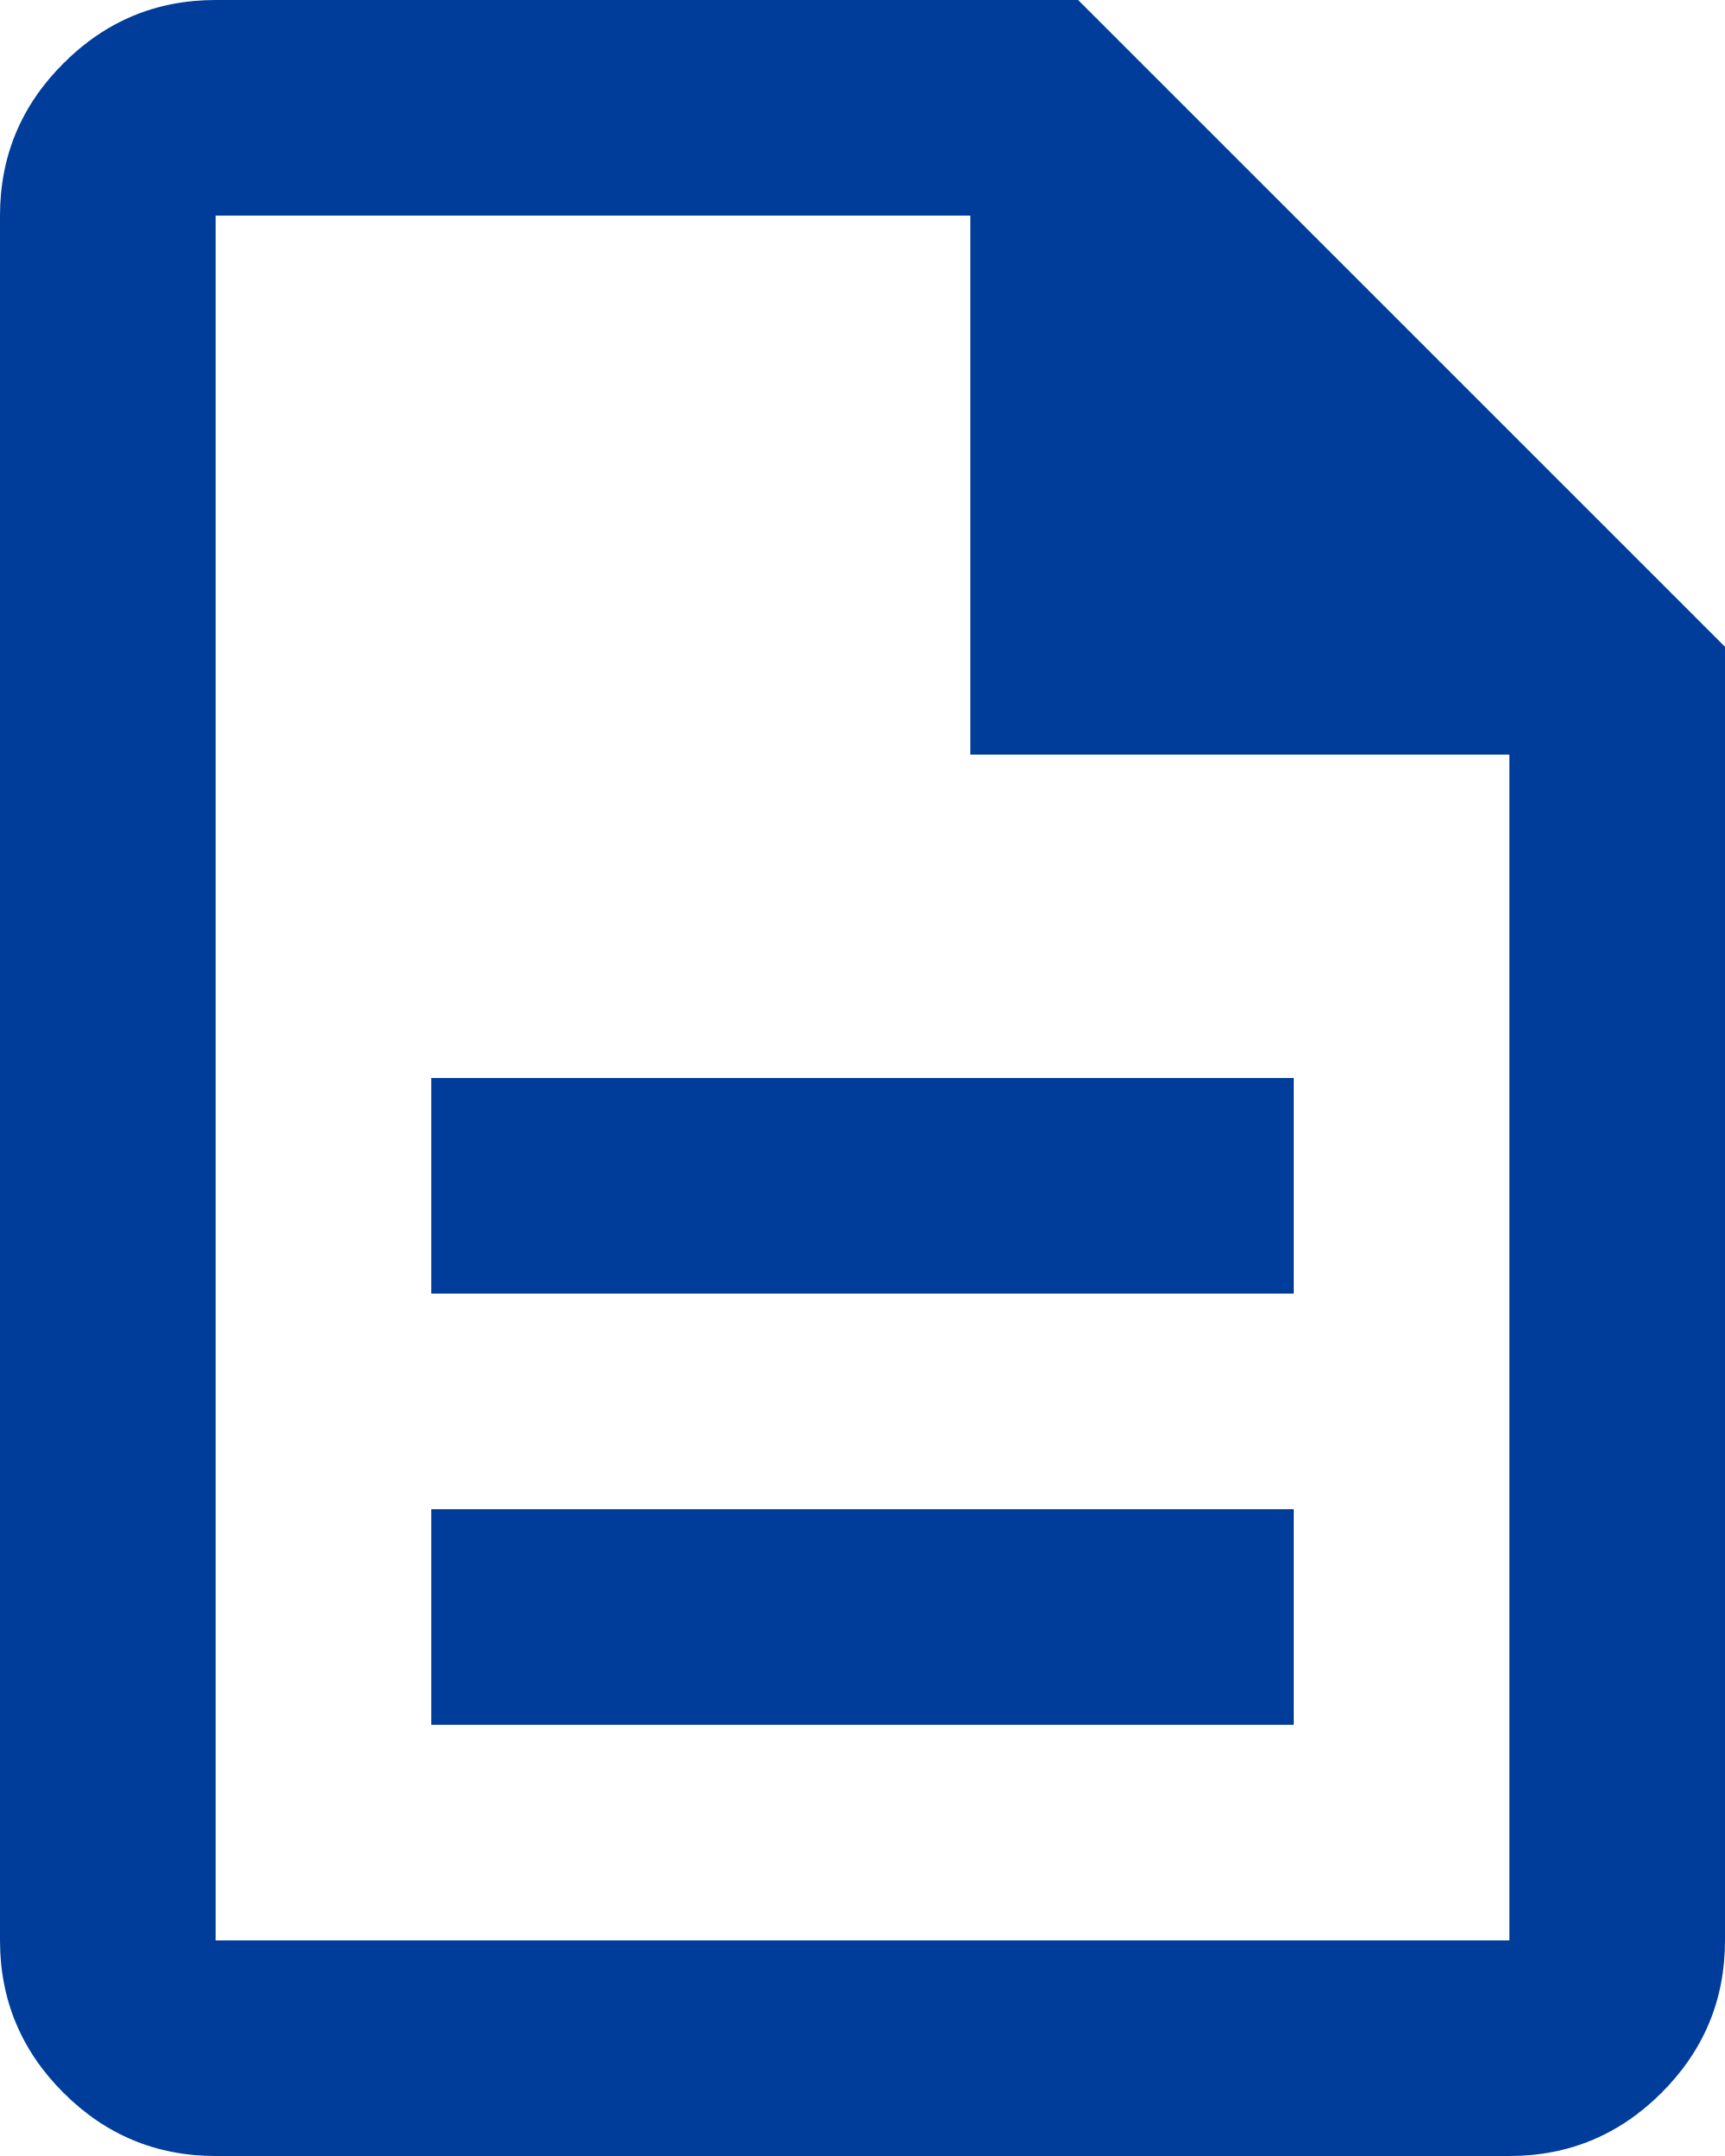
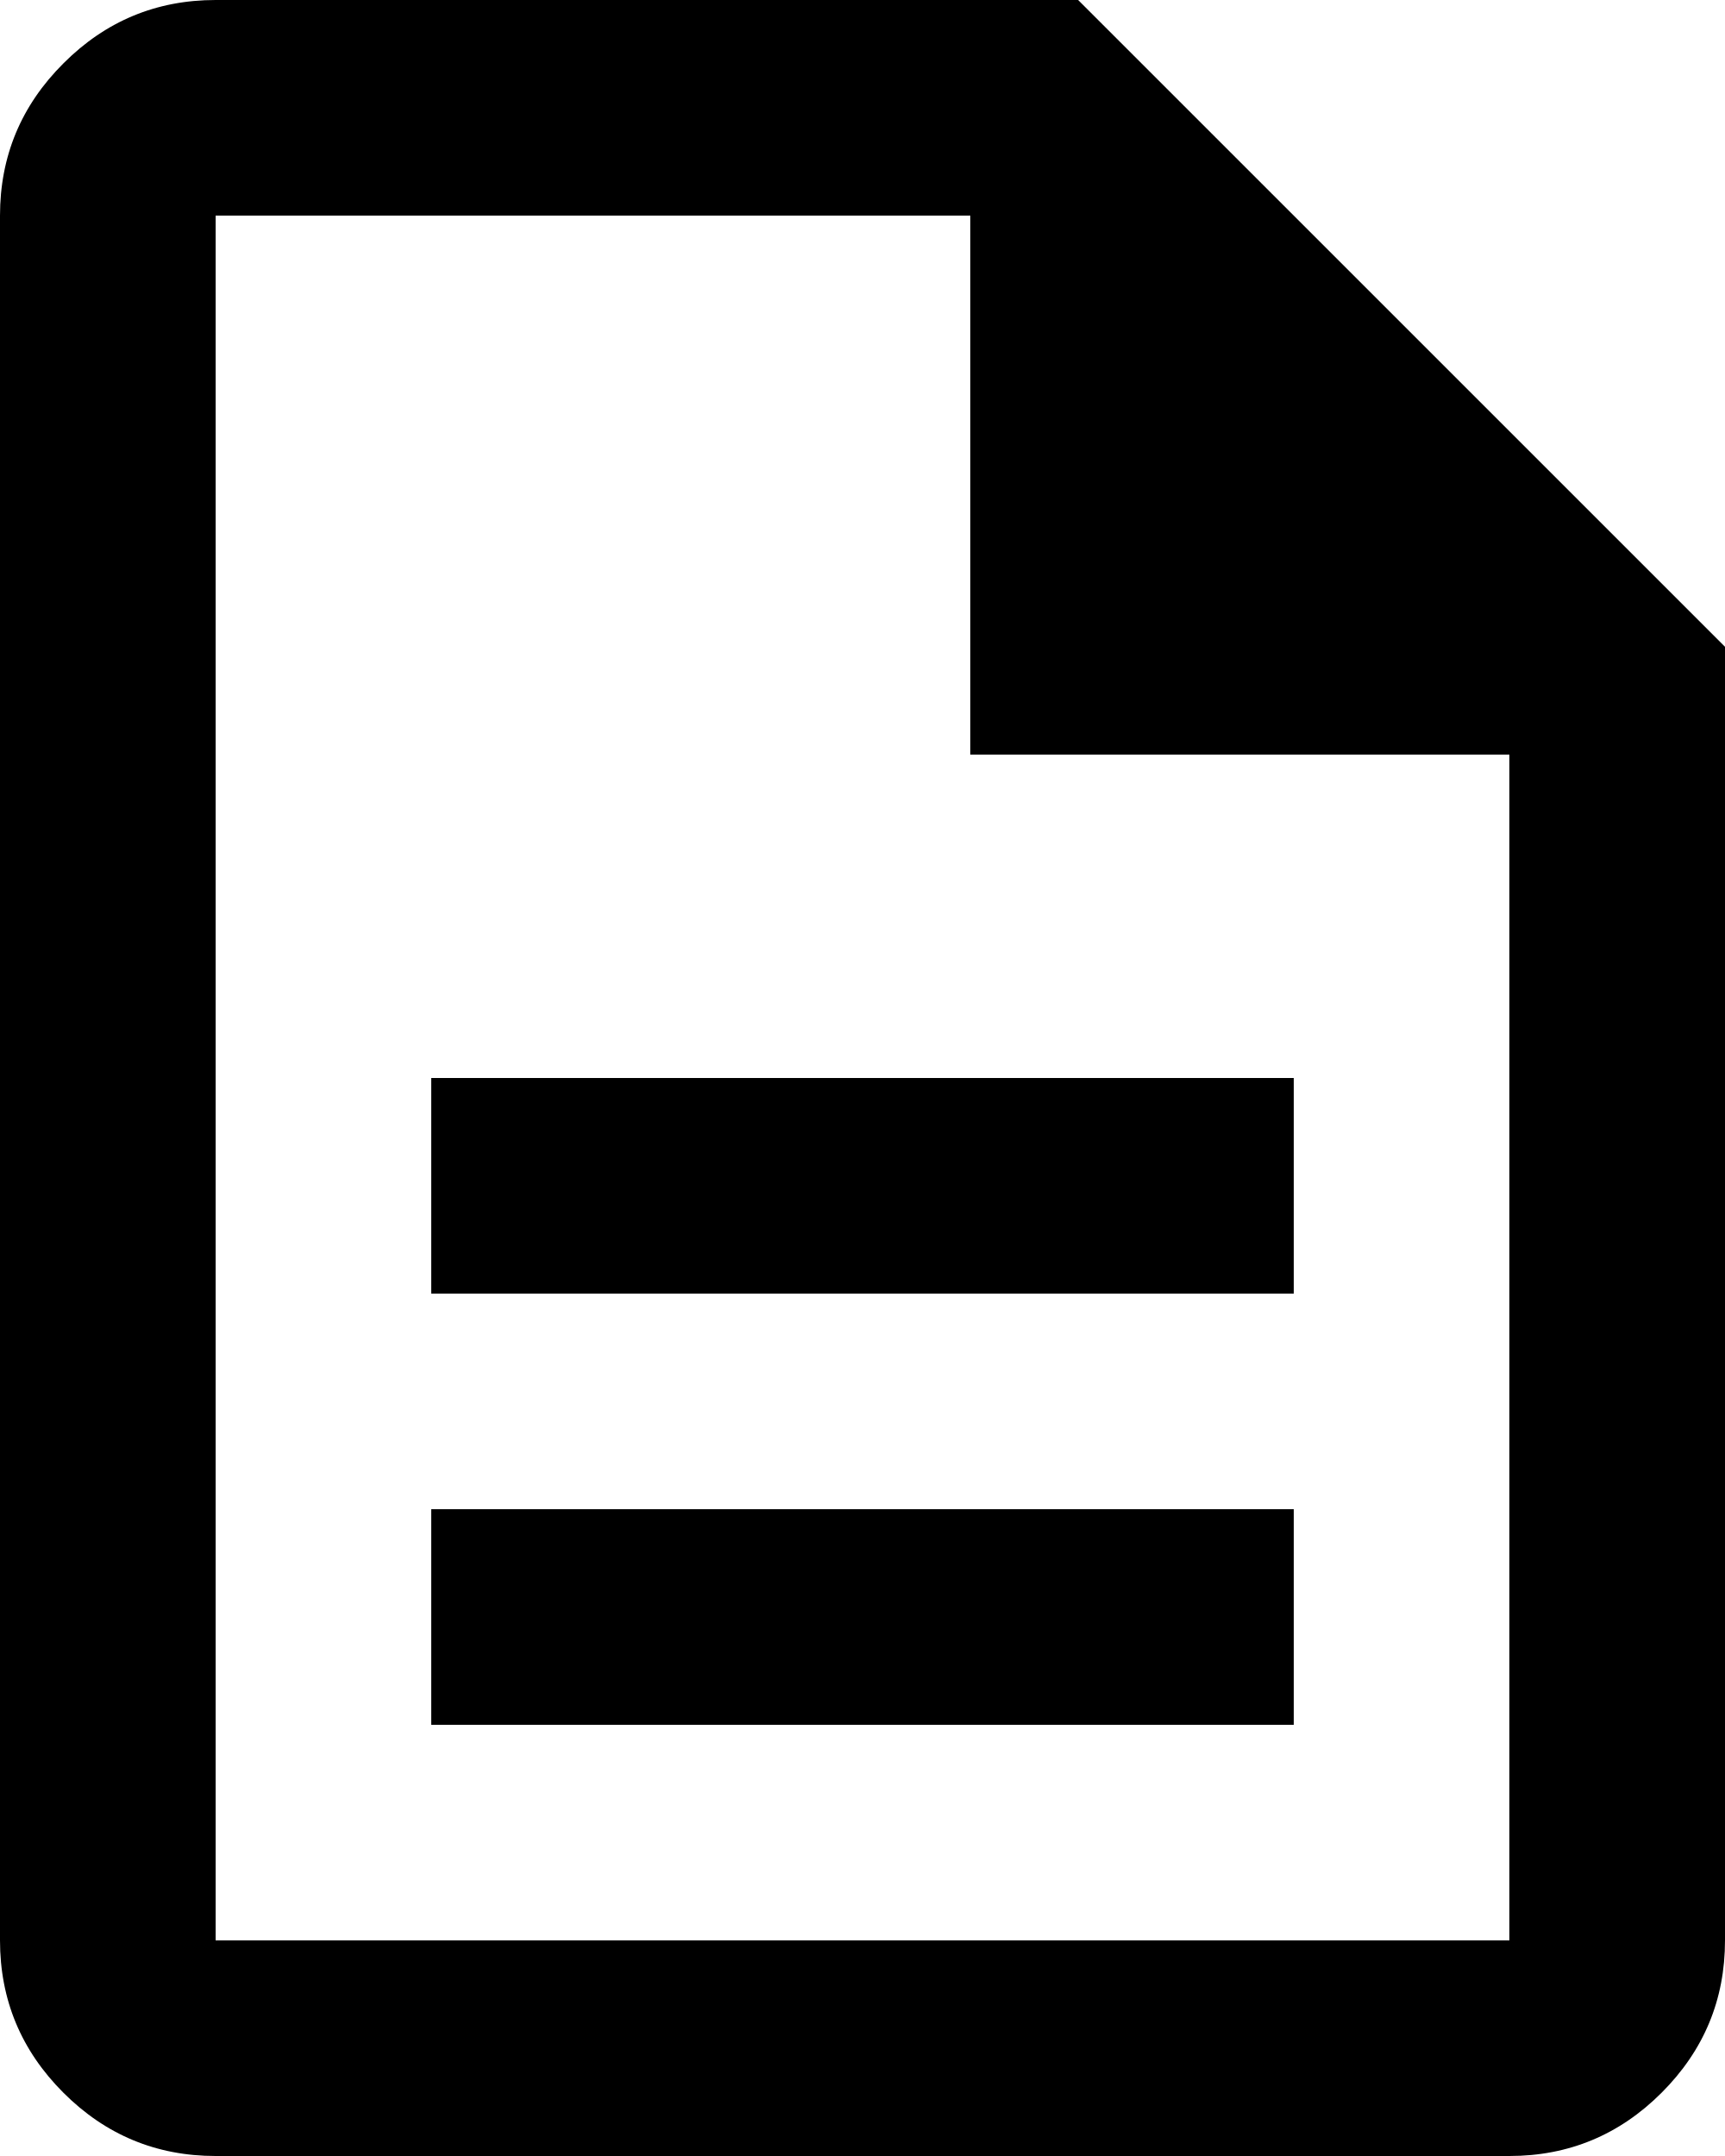
<svg xmlns="http://www.w3.org/2000/svg" width="16" height="20" viewBox="0 0 16 20" fill="none">
-   <path d="M4 16H12V14H4V16ZM4 12H12V10H4V12ZM2 20C1.45 20 0.979 19.804 0.588 19.413C0.196 19.021 0 18.55 0 18V2C0 1.45 0.196 0.979 0.588 0.588C0.979 0.196 1.45 0 2 0H10L16 6V18C16 18.55 15.804 19.021 15.412 19.413C15.021 19.804 14.55 20 14 20H2ZM9 7V2H2V18H14V7H9ZM2 2V7V2V7V18V2Z" fill="#003D9B" />
+   <path d="M4 16H12V14H4V16ZM4 12H12V10H4V12ZM2 20C1.45 20 0.979 19.804 0.588 19.413C0.196 19.021 0 18.55 0 18V2C0 1.45 0.196 0.979 0.588 0.588C0.979 0.196 1.45 0 2 0H10L16 6V18C16 18.55 15.804 19.021 15.412 19.413C15.021 19.804 14.55 20 14 20H2ZM9 7V2H2V18H14V7H9ZM2 2V7V2V7V18V2Z" fill="currentColor" />
</svg>
